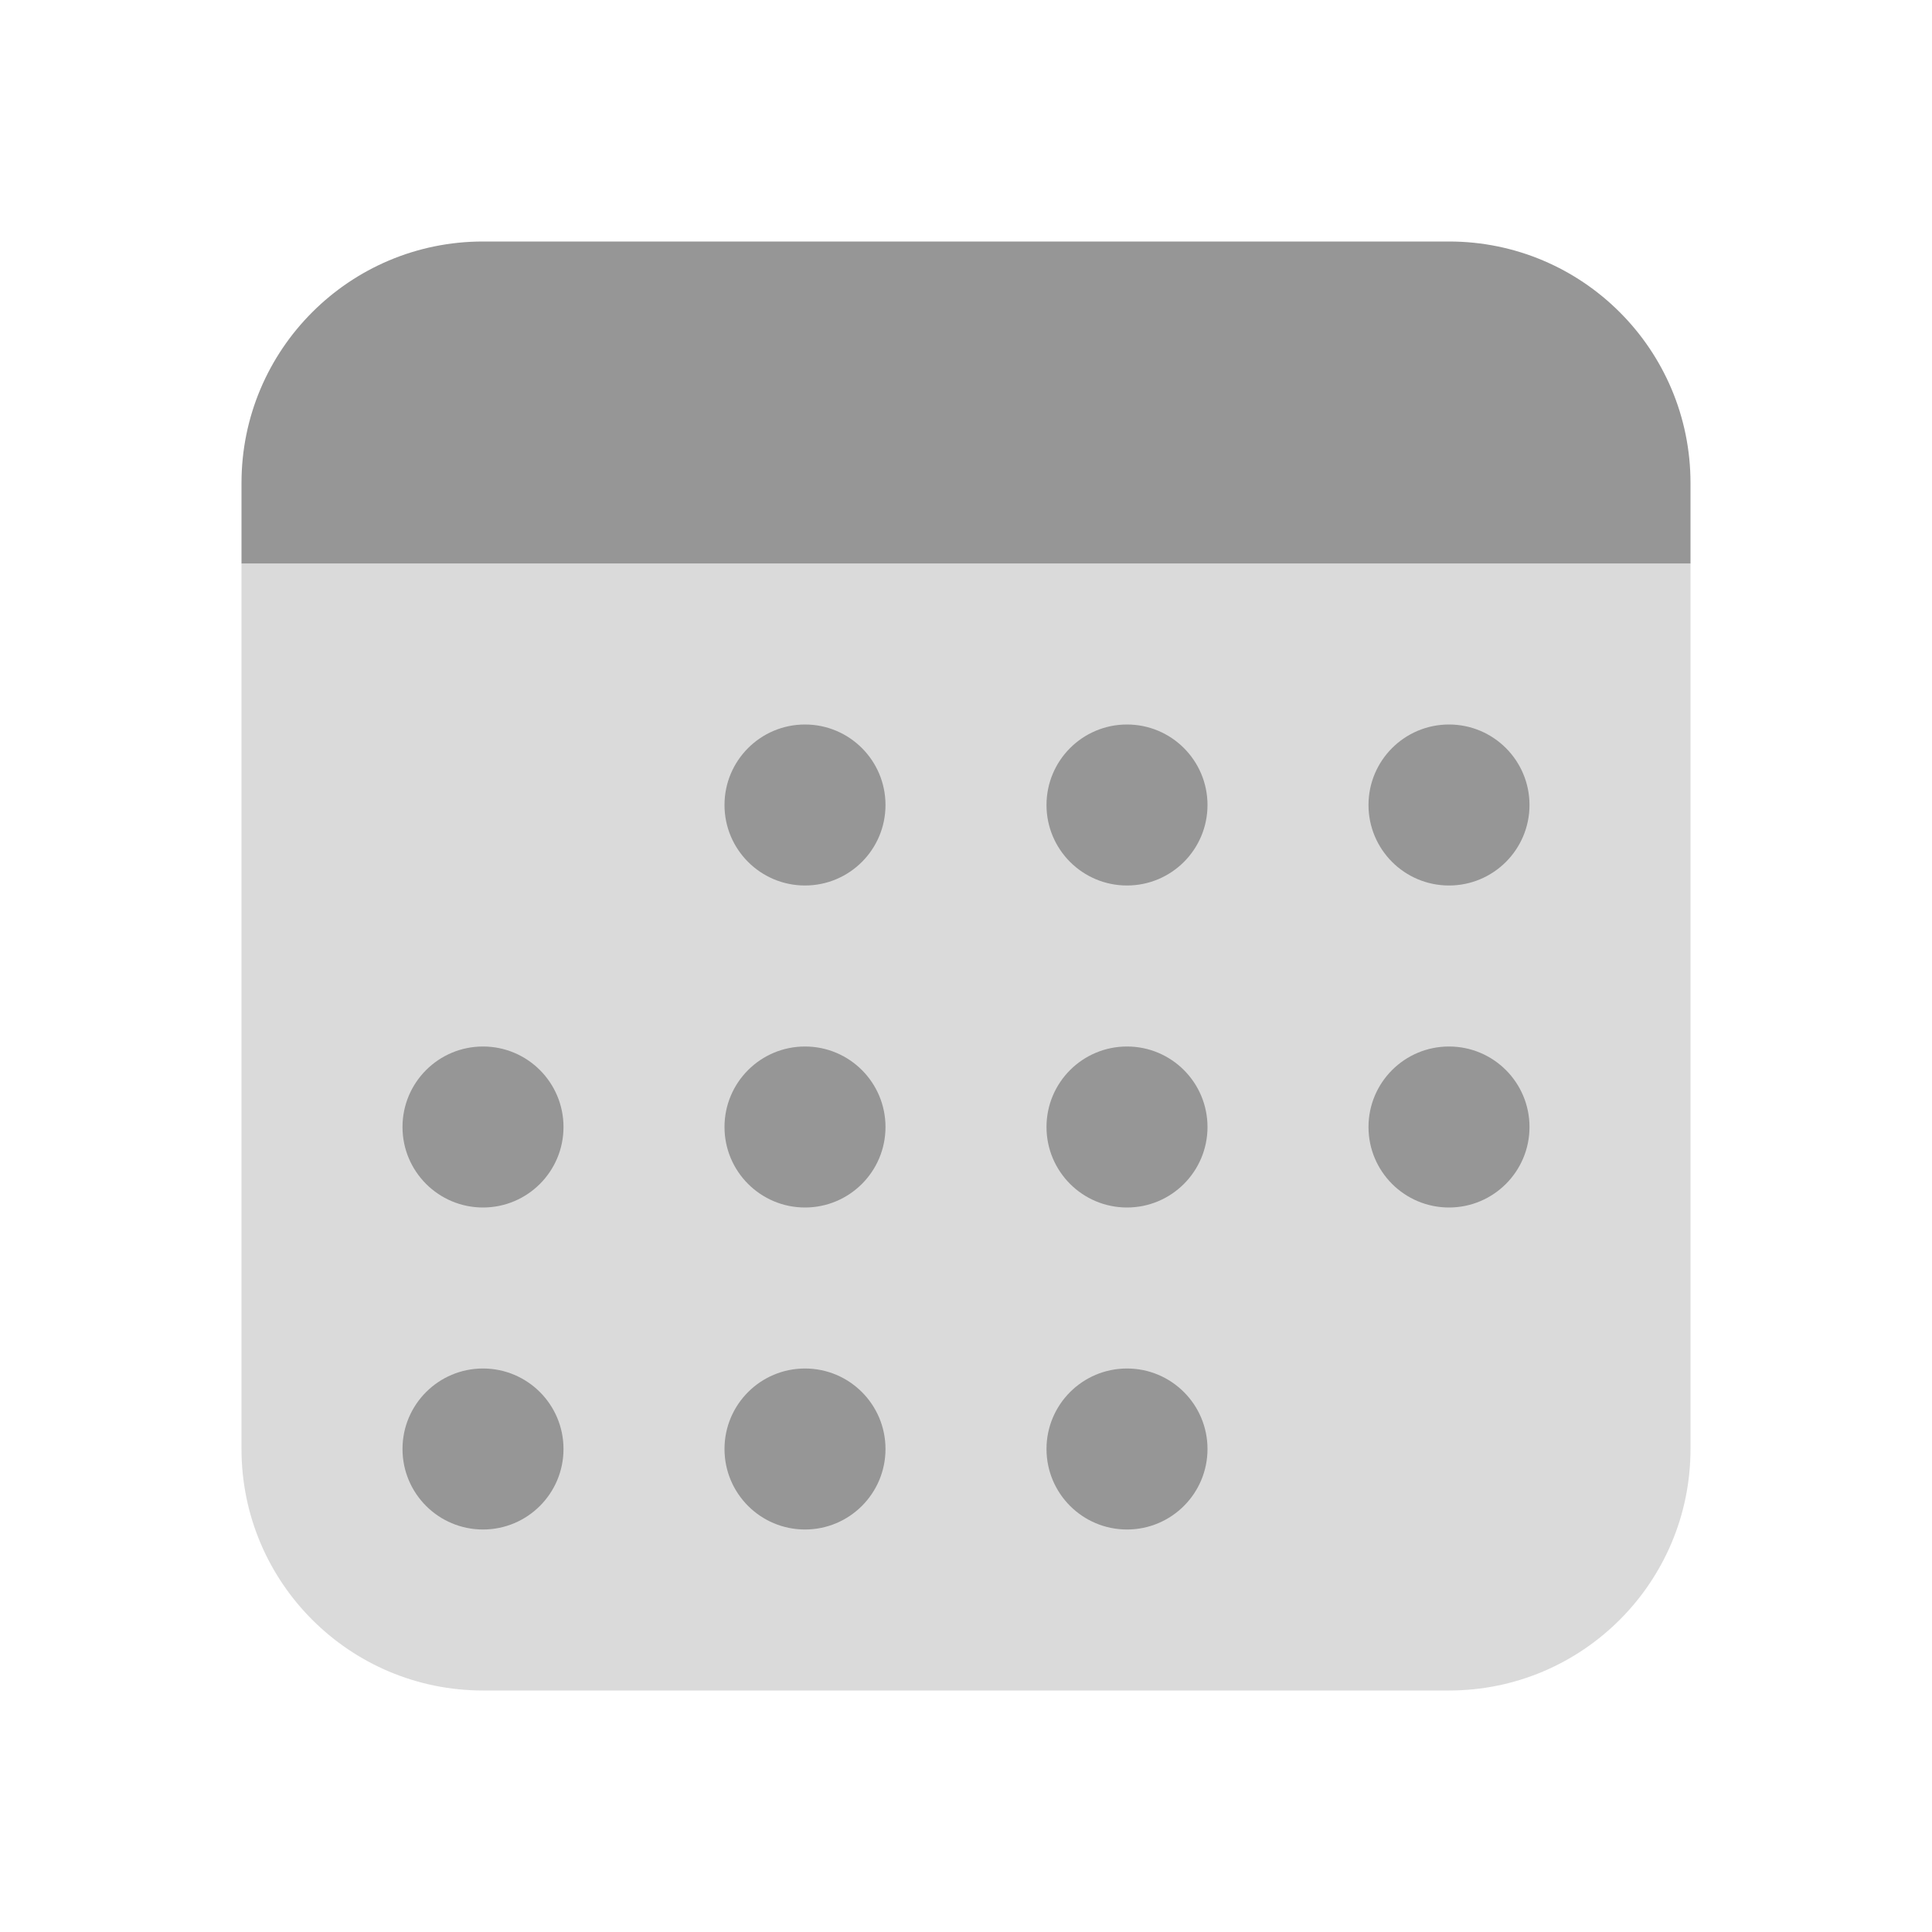
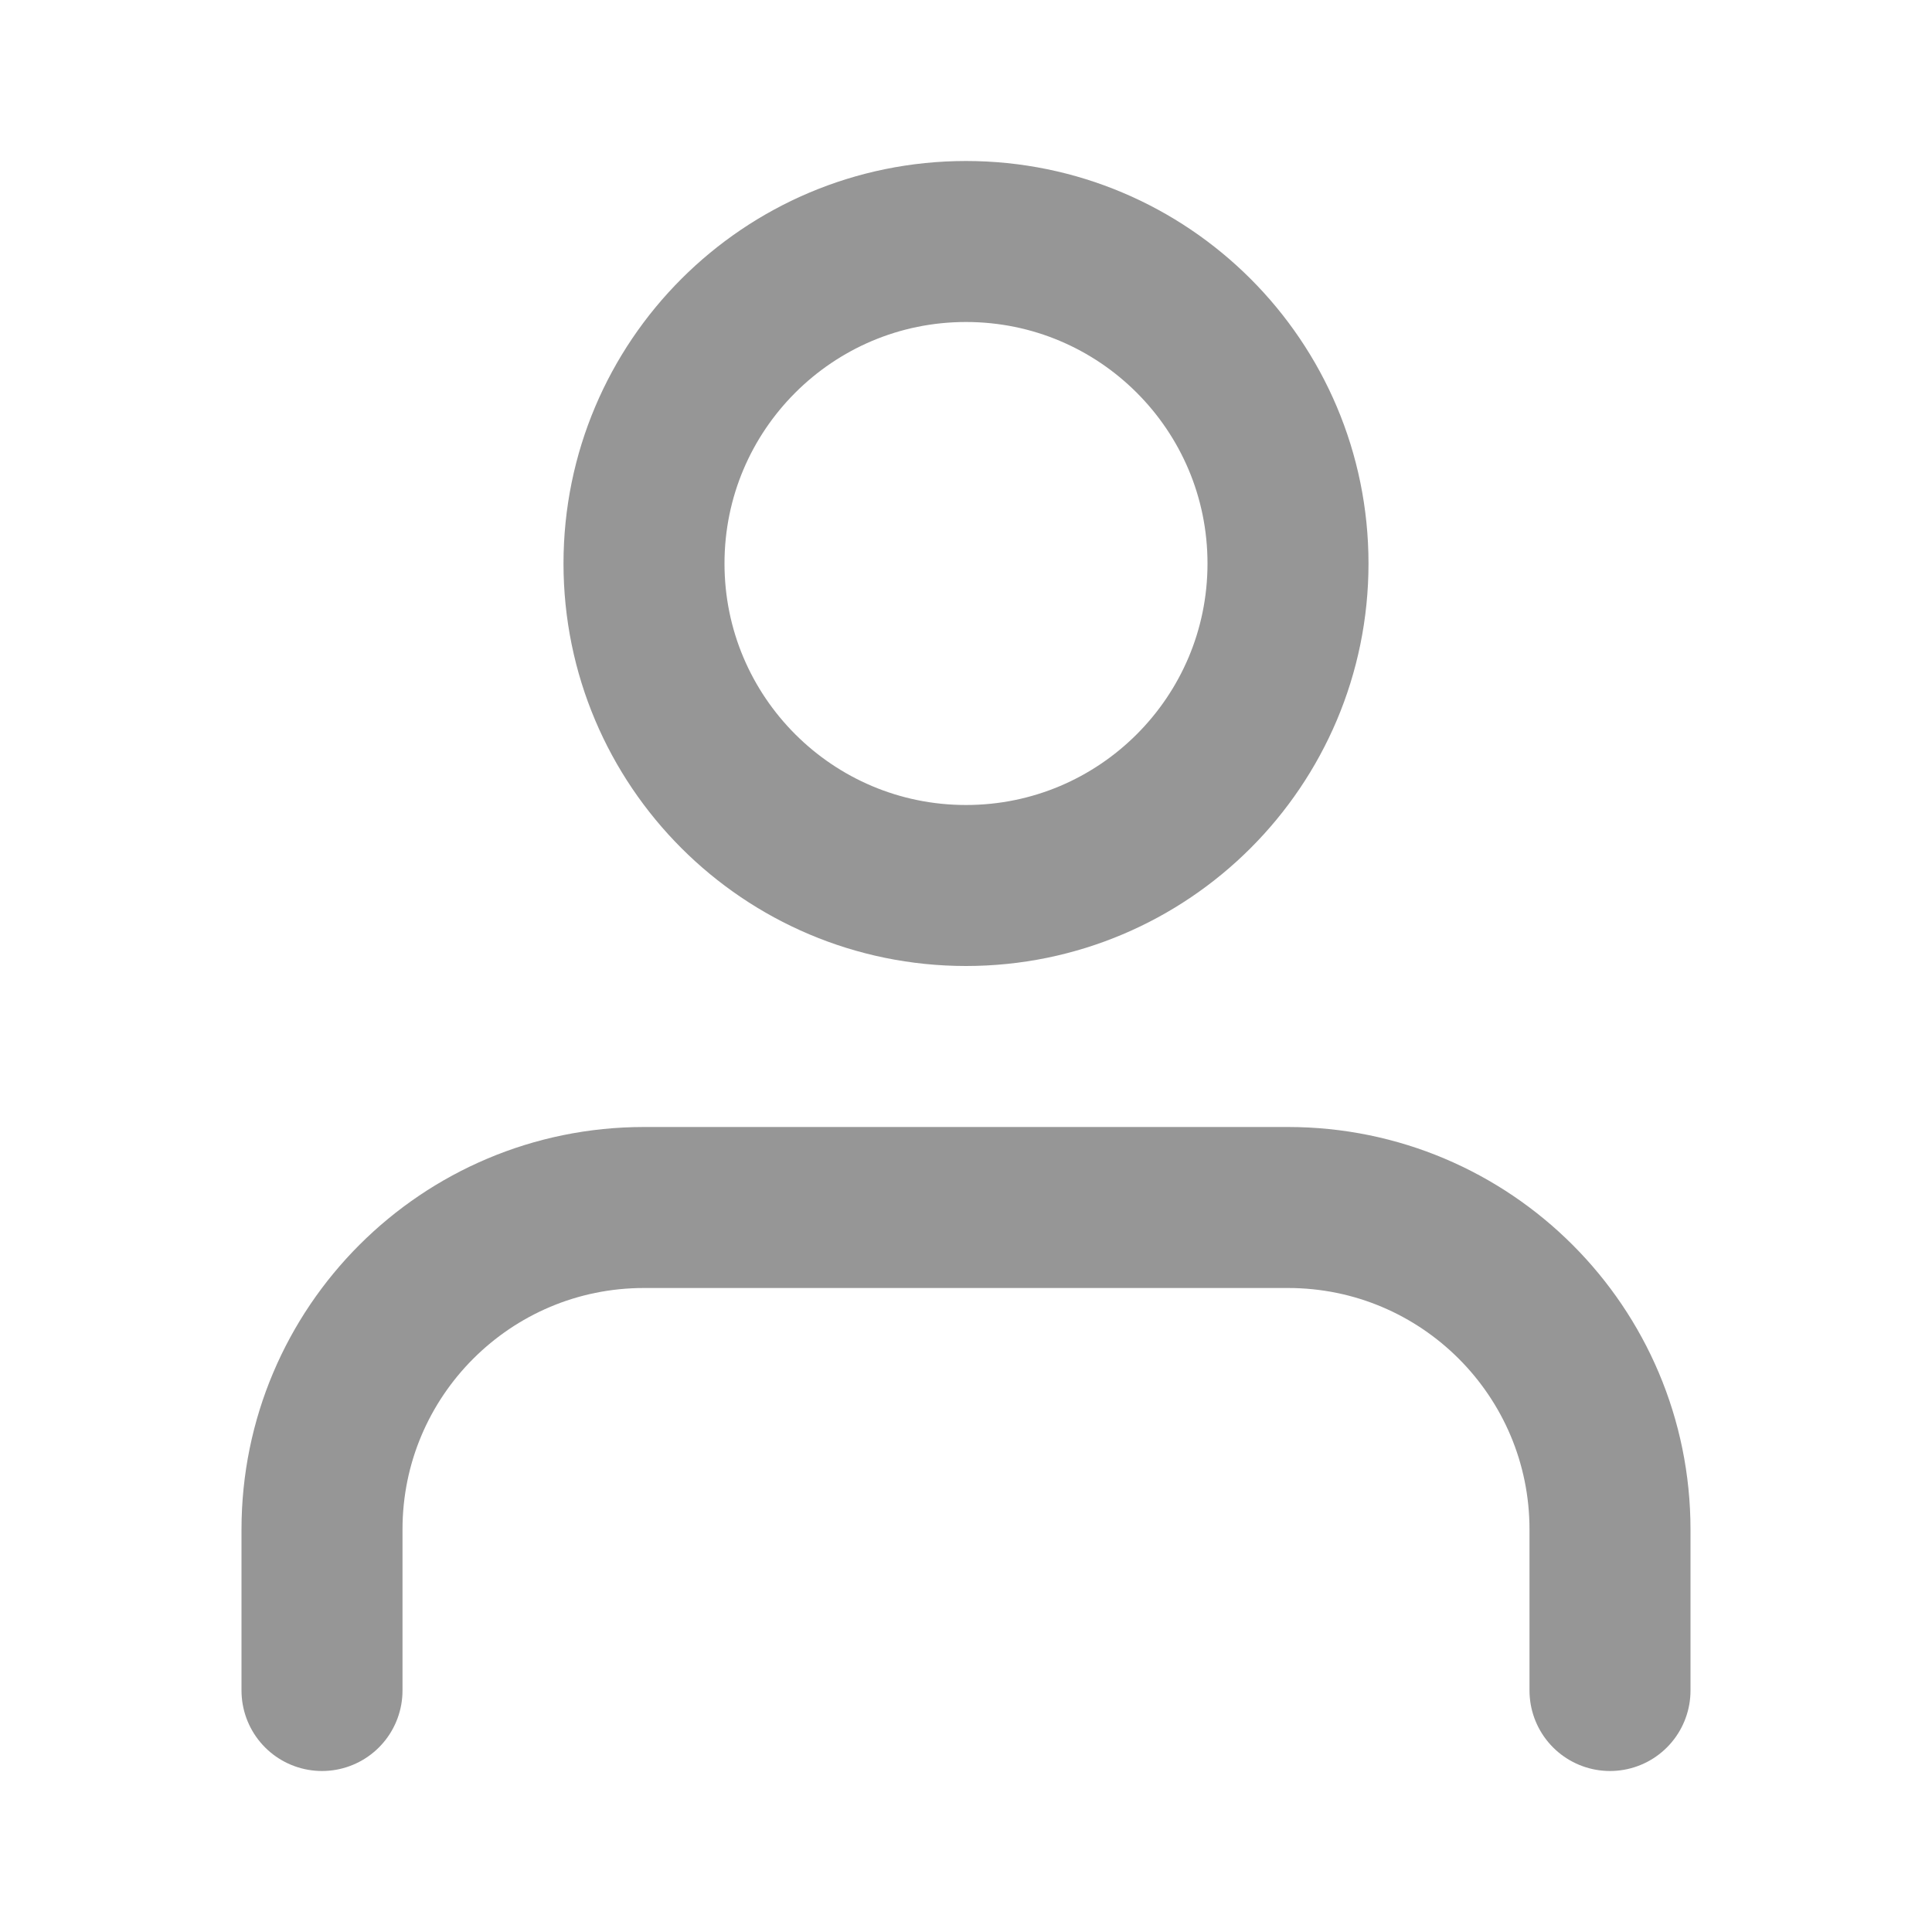
- <svg xmlns="http://www.w3.org/2000/svg" viewBox="0 0 24 24">
-   <path d="M18,21H6c-1.657,0-3-1.343-3-3V7h18v11C21,19.657,19.657,21,18,21z" opacity=".35" fill="#969696" />
-   <path d="M18,3H6C4.343,3,3,4.343,3,6v1h18V6C21,4.343,19.657,3,18,3z" fill="#969696" />
-   <circle cx="14" cy="18" r="1" fill="#969696" />
-   <circle cx="10" cy="18" r="1" fill="#969696" />
-   <circle cx="6" cy="18" r="1" fill="#969696" />
-   <circle cx="6" cy="14" r="1" fill="#969696" />
-   <circle cx="10" cy="14" r="1" fill="#969696" />
-   <circle cx="14" cy="14" r="1" fill="#969696" />
-   <circle cx="18" cy="14" r="1" fill="#969696" />
-   <circle cx="18" cy="10" r="1" fill="#969696" />
-   <circle cx="14" cy="10" r="1" fill="#969696" />
-   <circle cx="10" cy="10" r="1" fill="#969696" />
+ <svg xmlns="http://www.w3.org/2000/svg" width="24" height="24" viewBox="0 0 24 24" fill="none" stroke="#969696" stroke-width="2" stroke-linecap="round" stroke-linejoin="round">
+   <path d="M20 21v-2a4 4 0 0 0-4-4H8a4 4 0 0 0-4  4v2" />
+   <circle cx="12" cy="7" r="4" />
</svg>
